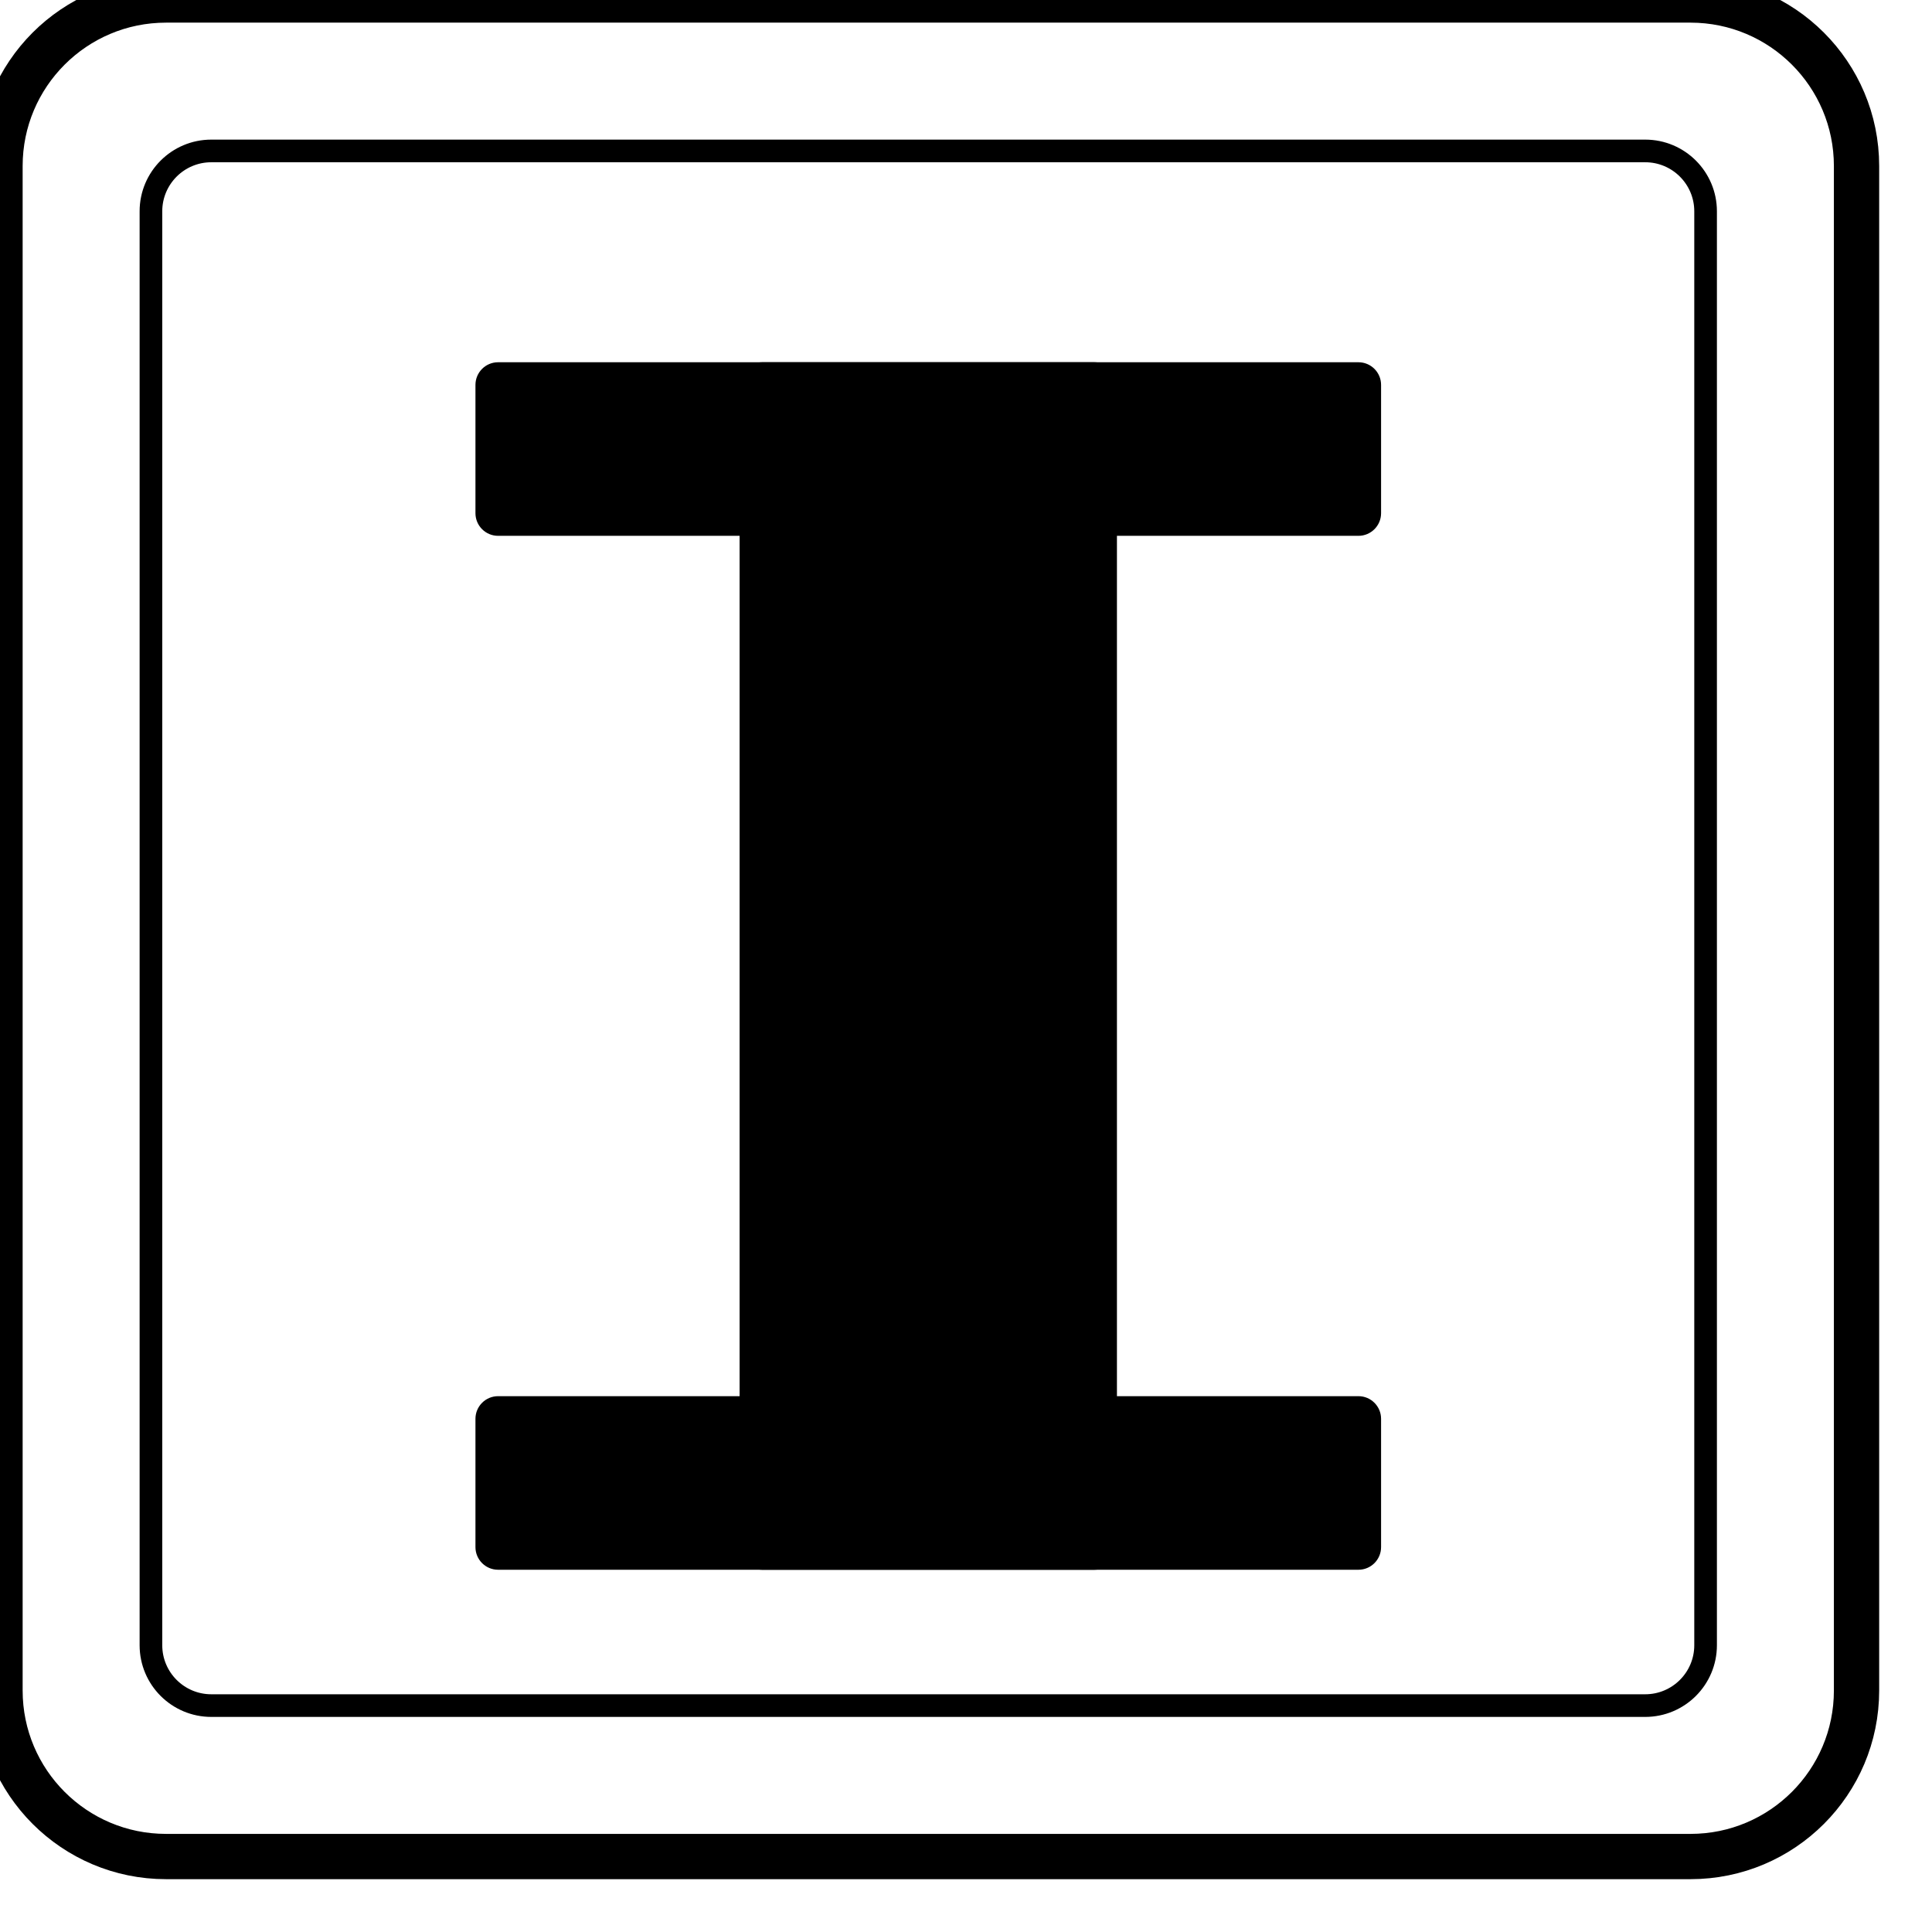
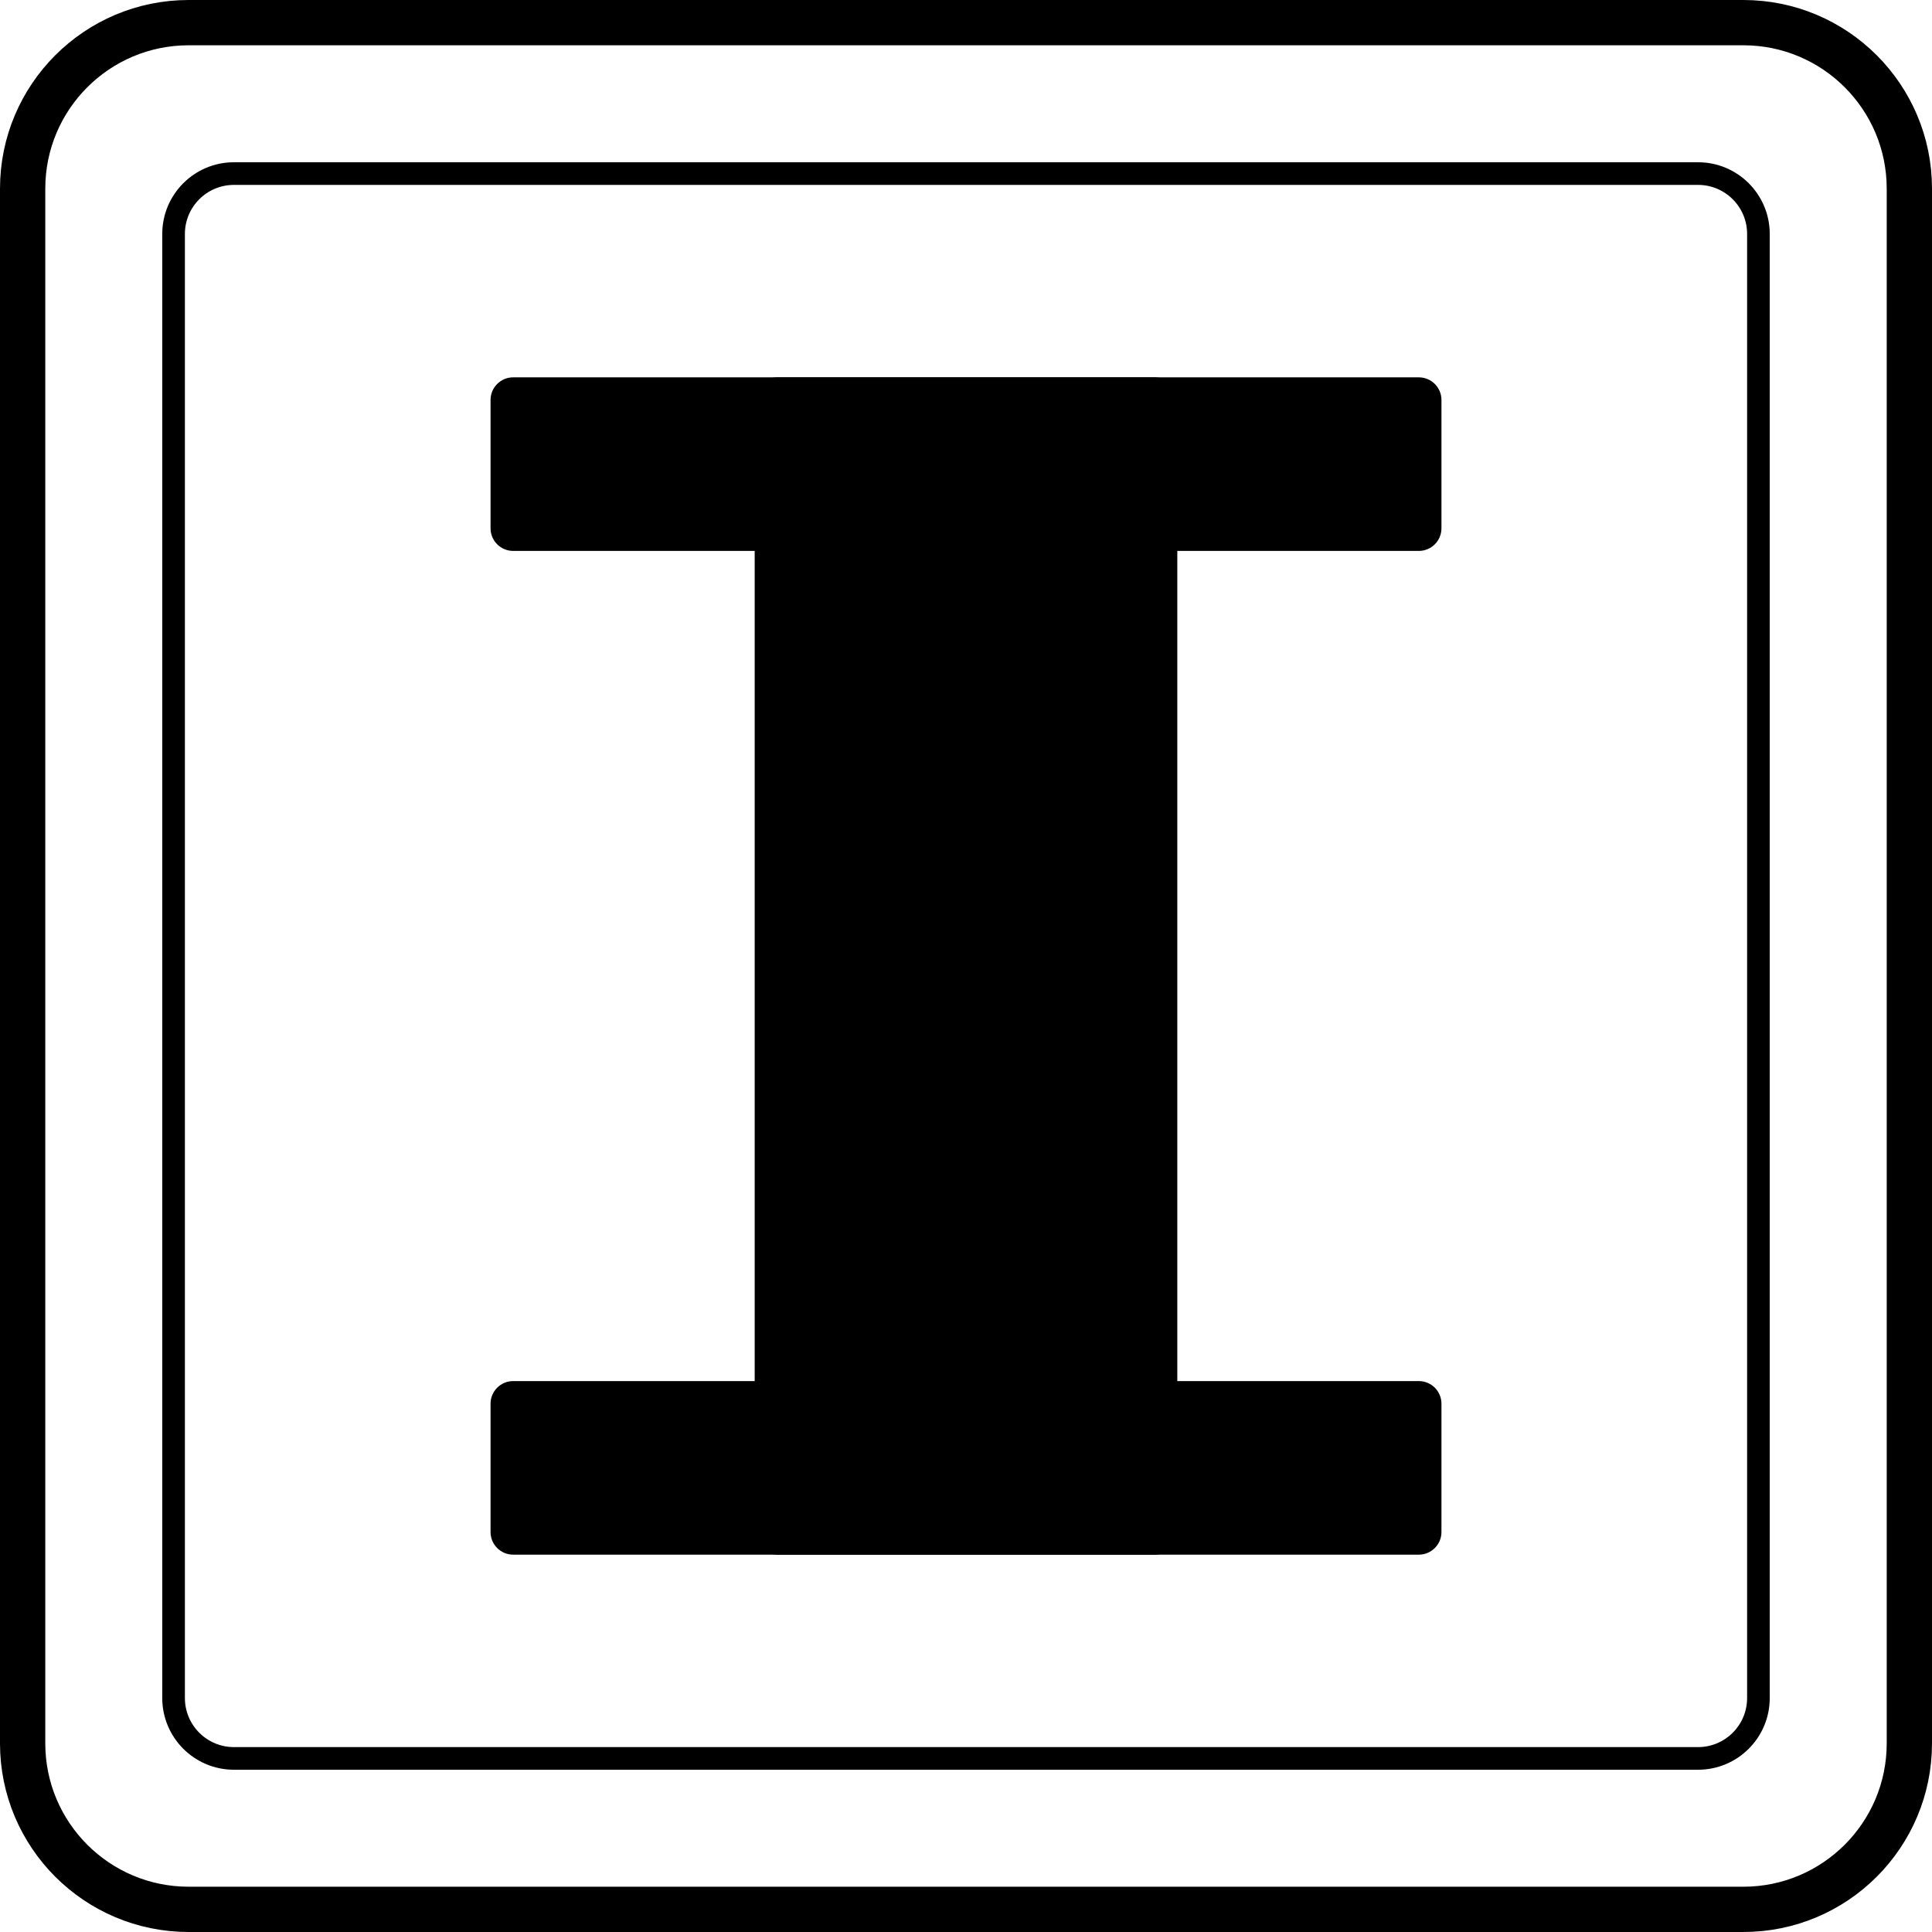
<svg xmlns="http://www.w3.org/2000/svg" viewBox="0 0 512 512">
-   <rect width="492" height="492" rx="44" fill="none" stroke="currentColor" stroke-width="12" />
-   <rect x="40" y="40" width="412" height="412" rx="16" fill="none" stroke="currentColor" stroke-width="6" />
-   <rect x="126" y="96" width="240" height="46" rx="6" fill="currentColor" />
-   <rect x="196" y="96" width="100" height="320" rx="6" fill="currentColor" />
-   <rect x="126" y="370" width="240" height="46" rx="6" fill="currentColor" />
+   <rect x="6" y="6" width="500" height="500" rx="44" fill="none" stroke="currentColor" stroke-width="12" />
+   <rect x="46" y="46" width="420" height="420" rx="16" fill="none" stroke="currentColor" stroke-width="6" />
+   <rect x="130" y="100" width="252" height="46" rx="6" fill="currentColor" />
+   <rect x="200" y="100" width="112" height="312" rx="6" fill="currentColor" />
+   <rect x="130" y="366" width="252" height="46" rx="6" fill="currentColor" />
</svg>
